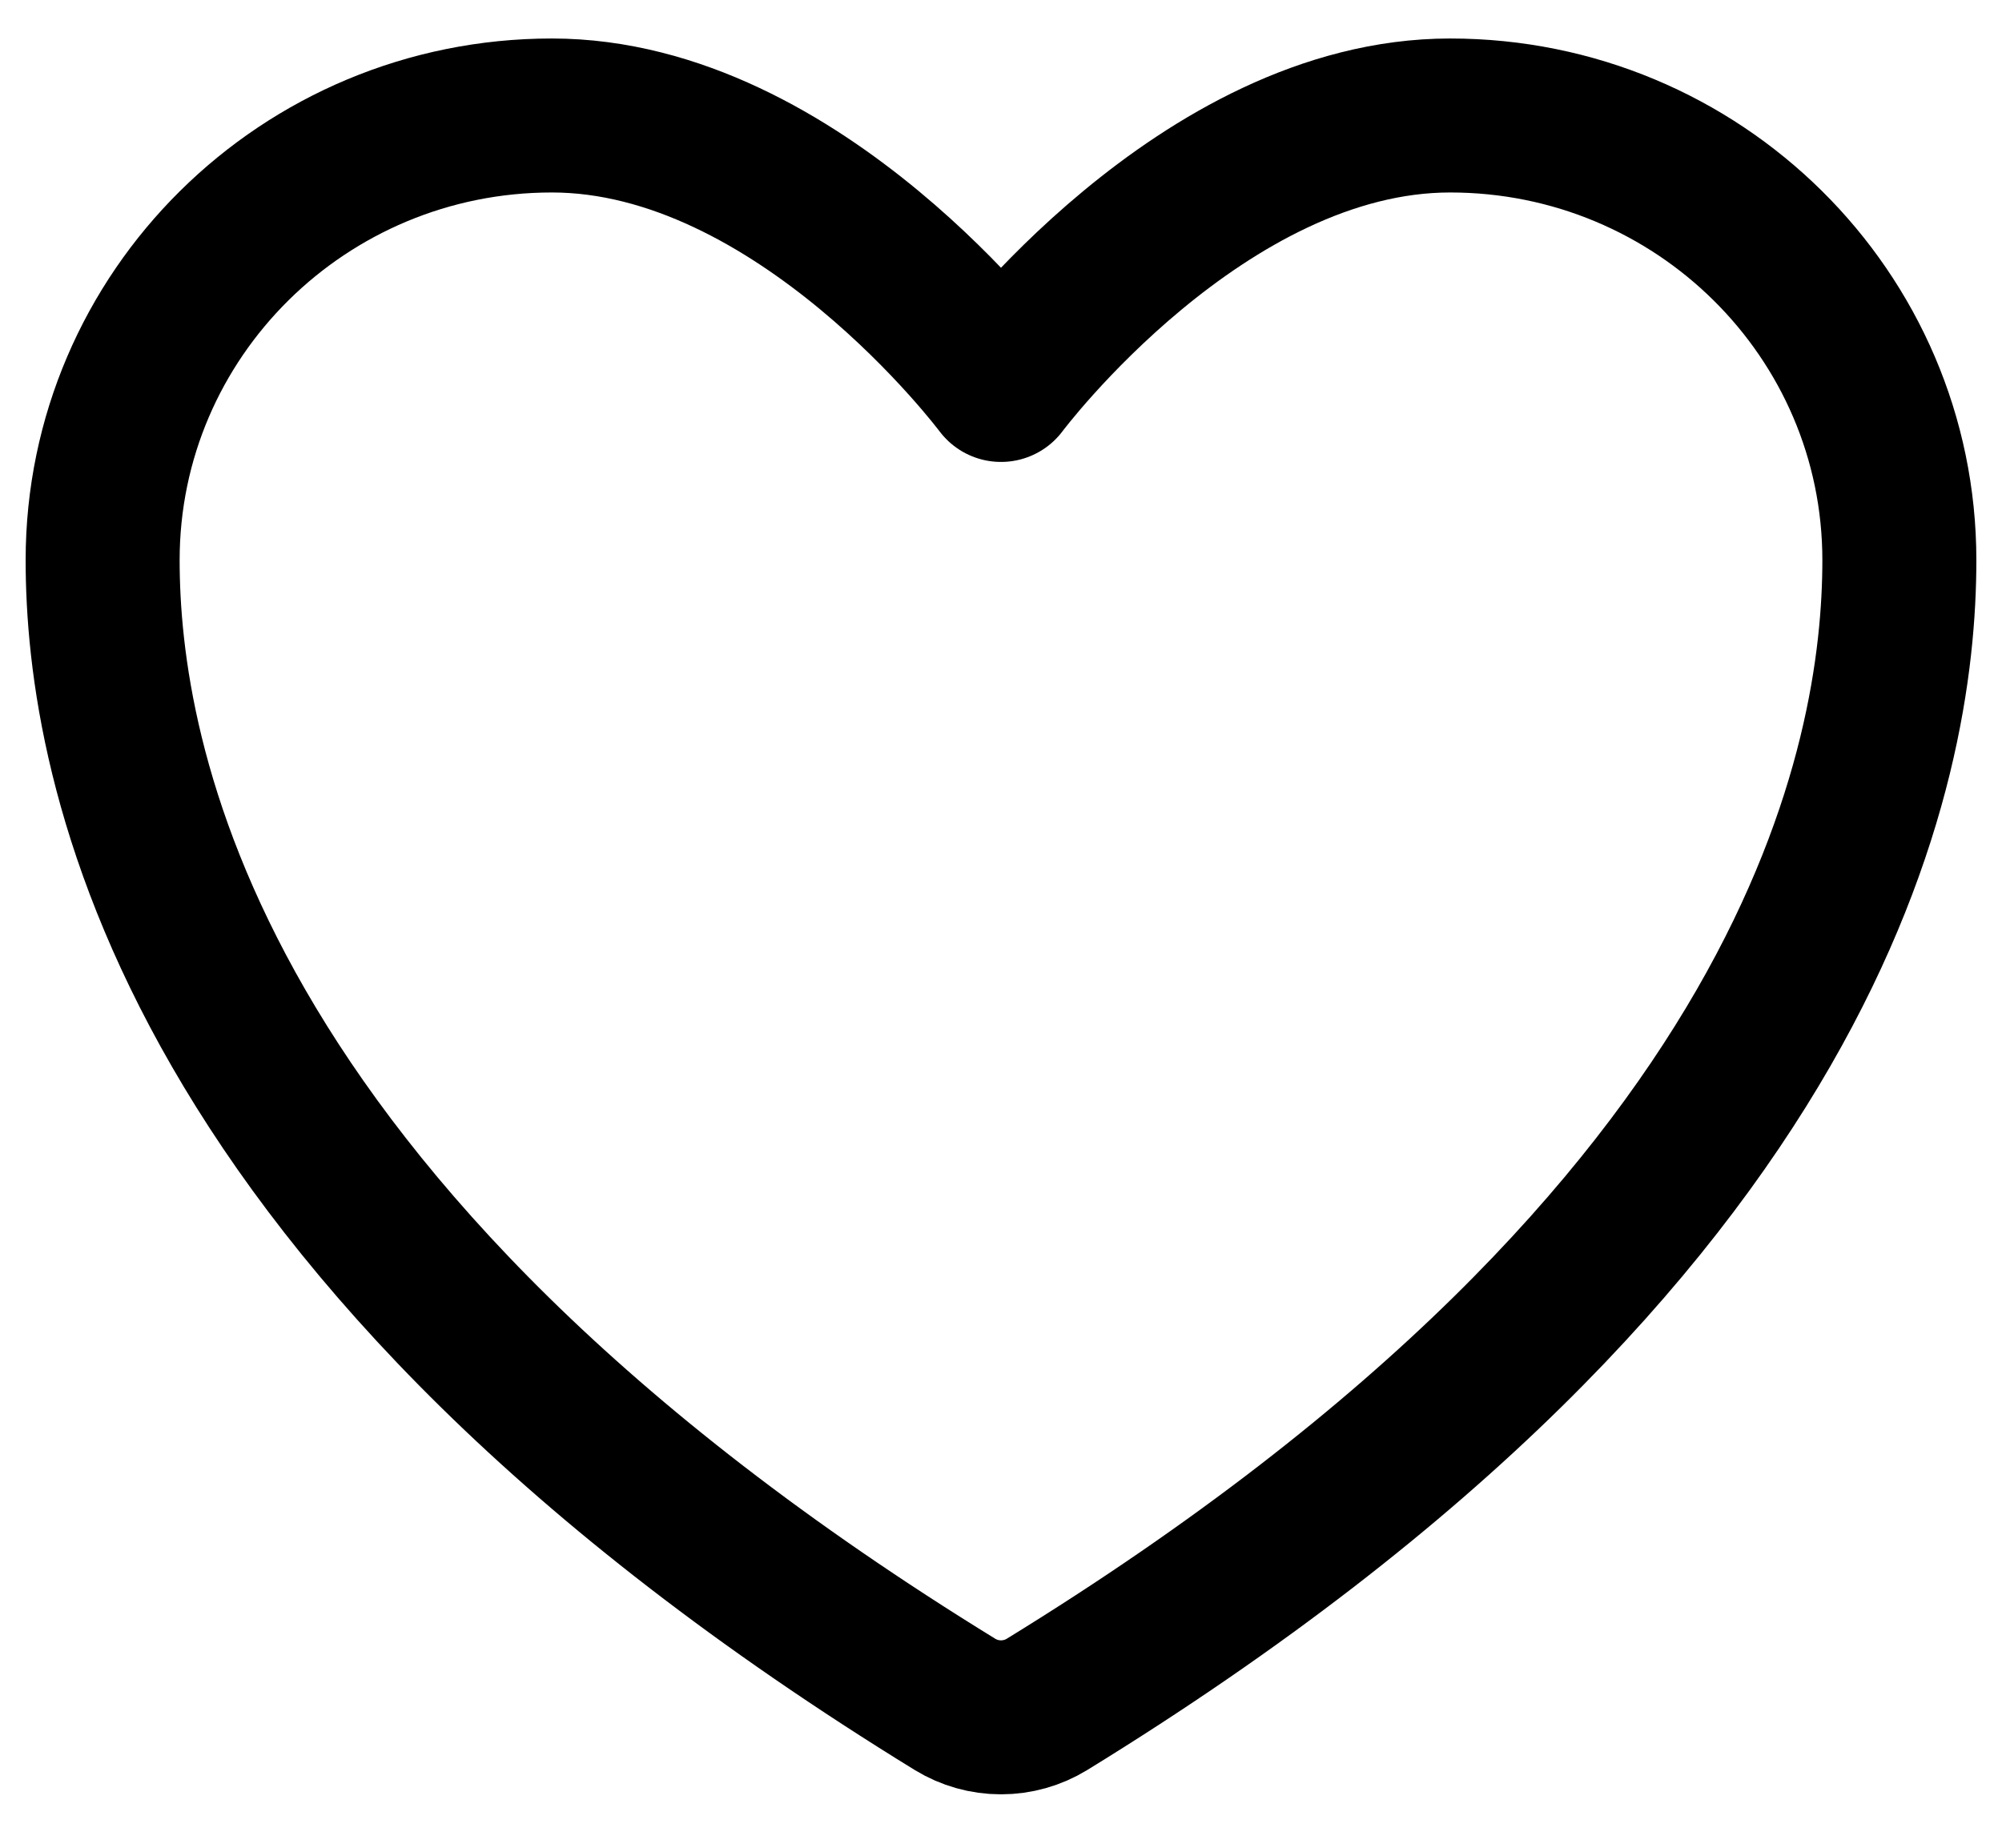
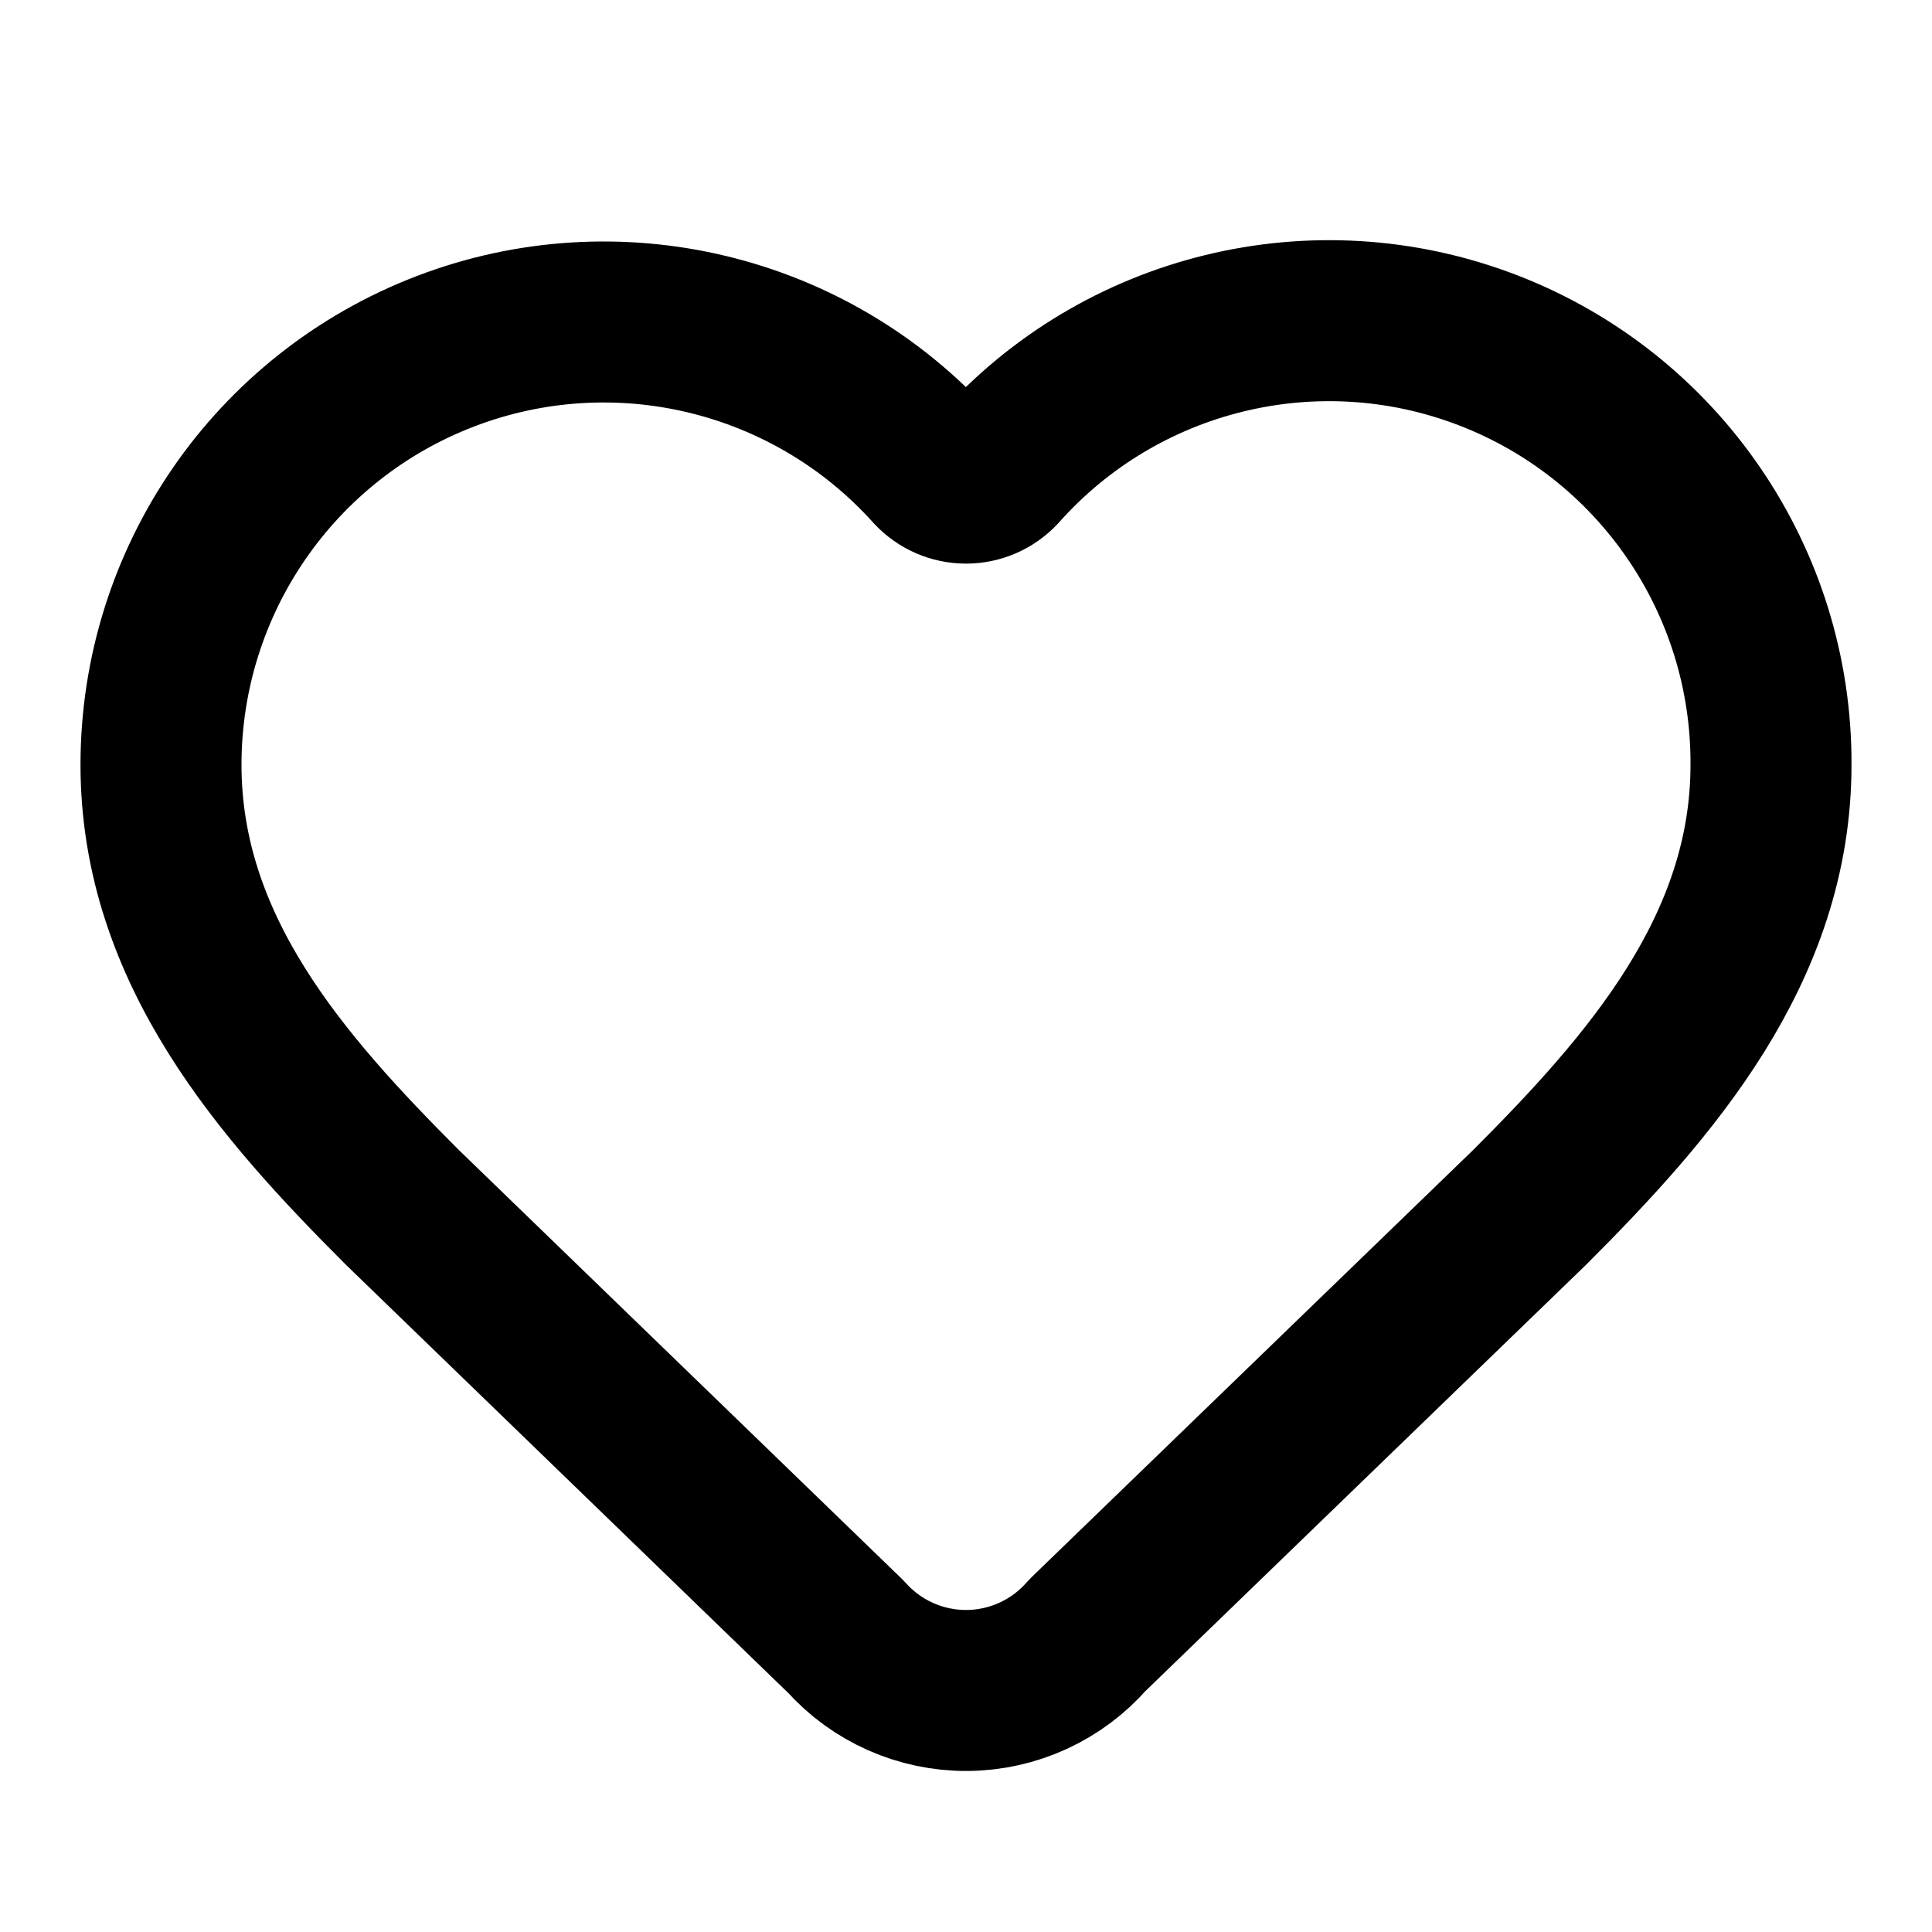
- <svg xmlns="http://www.w3.org/2000/svg" width="26" height="24" viewBox="0 0 26 24" fill="none">
-   <path d="M7.167 1.5C3.946 1.5 1.333 4.085 1.333 7.275C1.333 9.85 2.354 15.961 12.403 22.138C12.583 22.248 12.789 22.306 13 22.306C13.211 22.306 13.417 22.248 13.597 22.138C23.646 15.961 24.667 9.85 24.667 7.275C24.667 4.085 22.055 1.5 18.833 1.5C15.612 1.5 13 5 13 5C13 5 10.388 1.5 7.167 1.5Z" stroke="black" stroke-width="2" stroke-linecap="round" stroke-linejoin="round" />
+ <svg xmlns="http://www.w3.org/2000/svg" width="24" height="24" viewBox="0 0 24 24" fill="none" stroke="currentColor" stroke-width="2" stroke-linecap="round" stroke-linejoin="round" class="lucide lucide-heart-icon lucide-heart">
+   <path d="M2 9.5a5.5 5.5 0 0 1 9.591-3.676.56.56 0 0 0 .818 0A5.49 5.49 0 0 1 22 9.5c0 2.29-1.5 4-3 5.5l-5.492 5.313a2 2 0 0 1-3 .019L5 15c-1.5-1.5-3-3.2-3-5.5" />
</svg>
